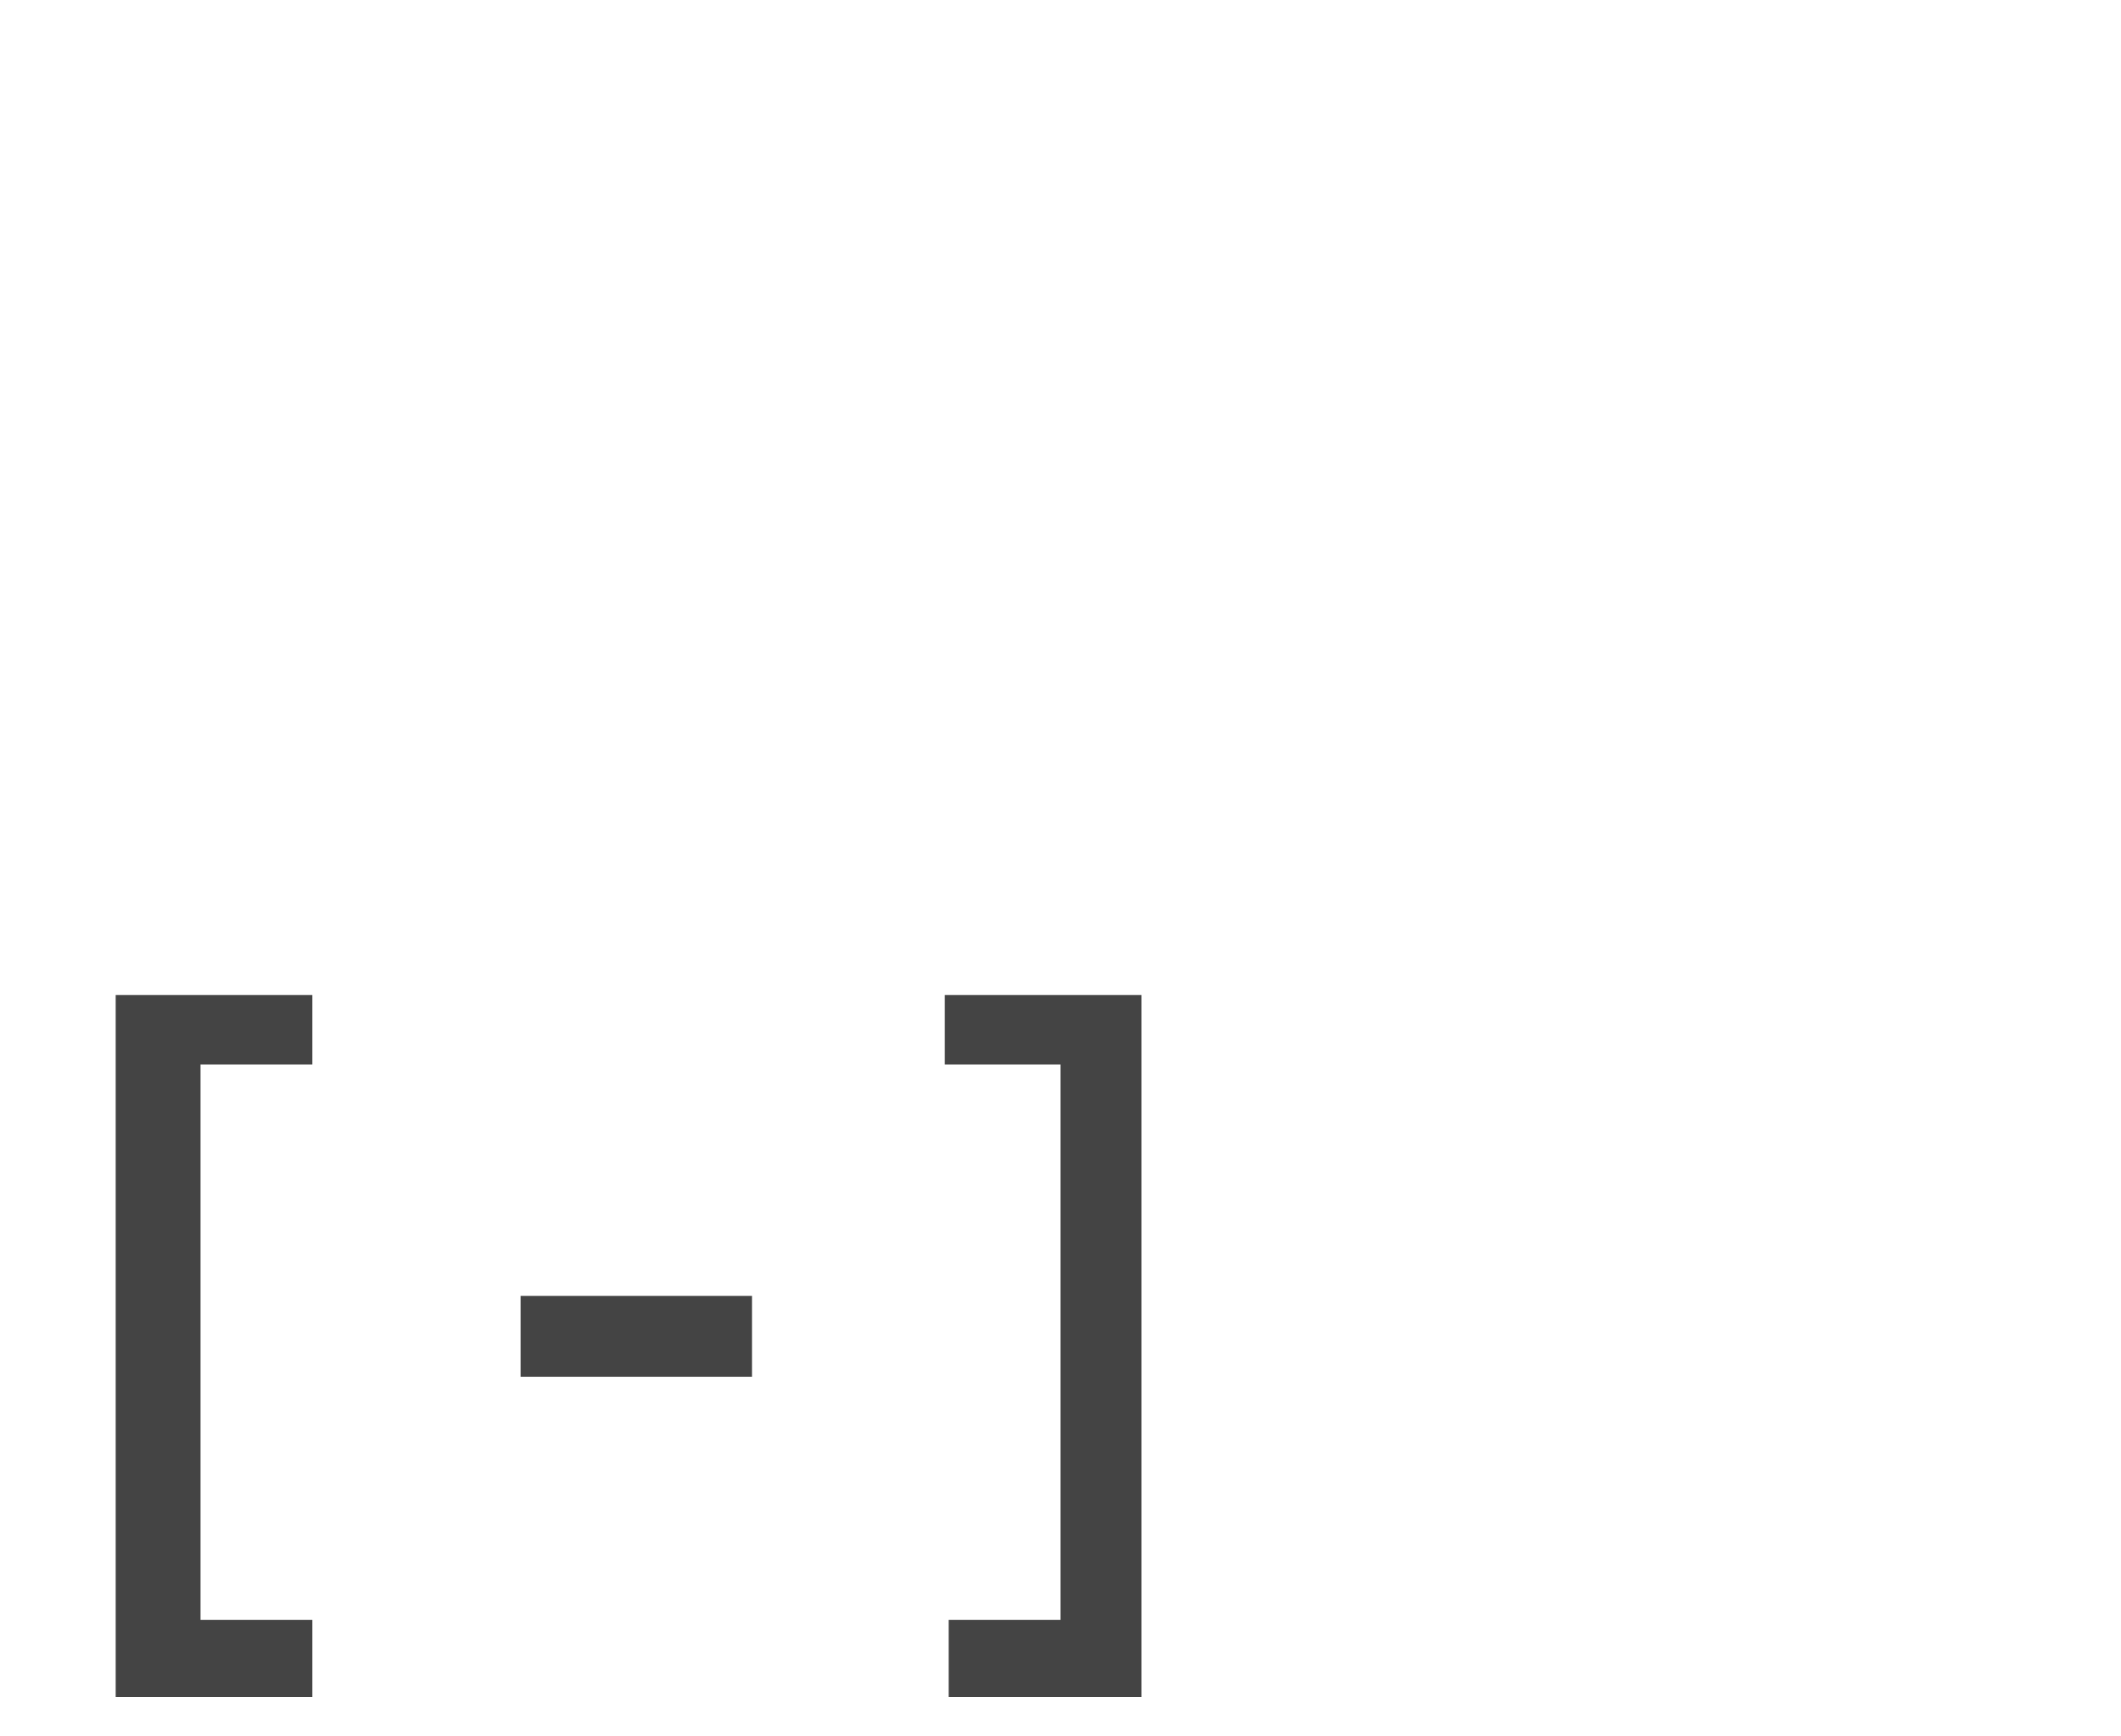
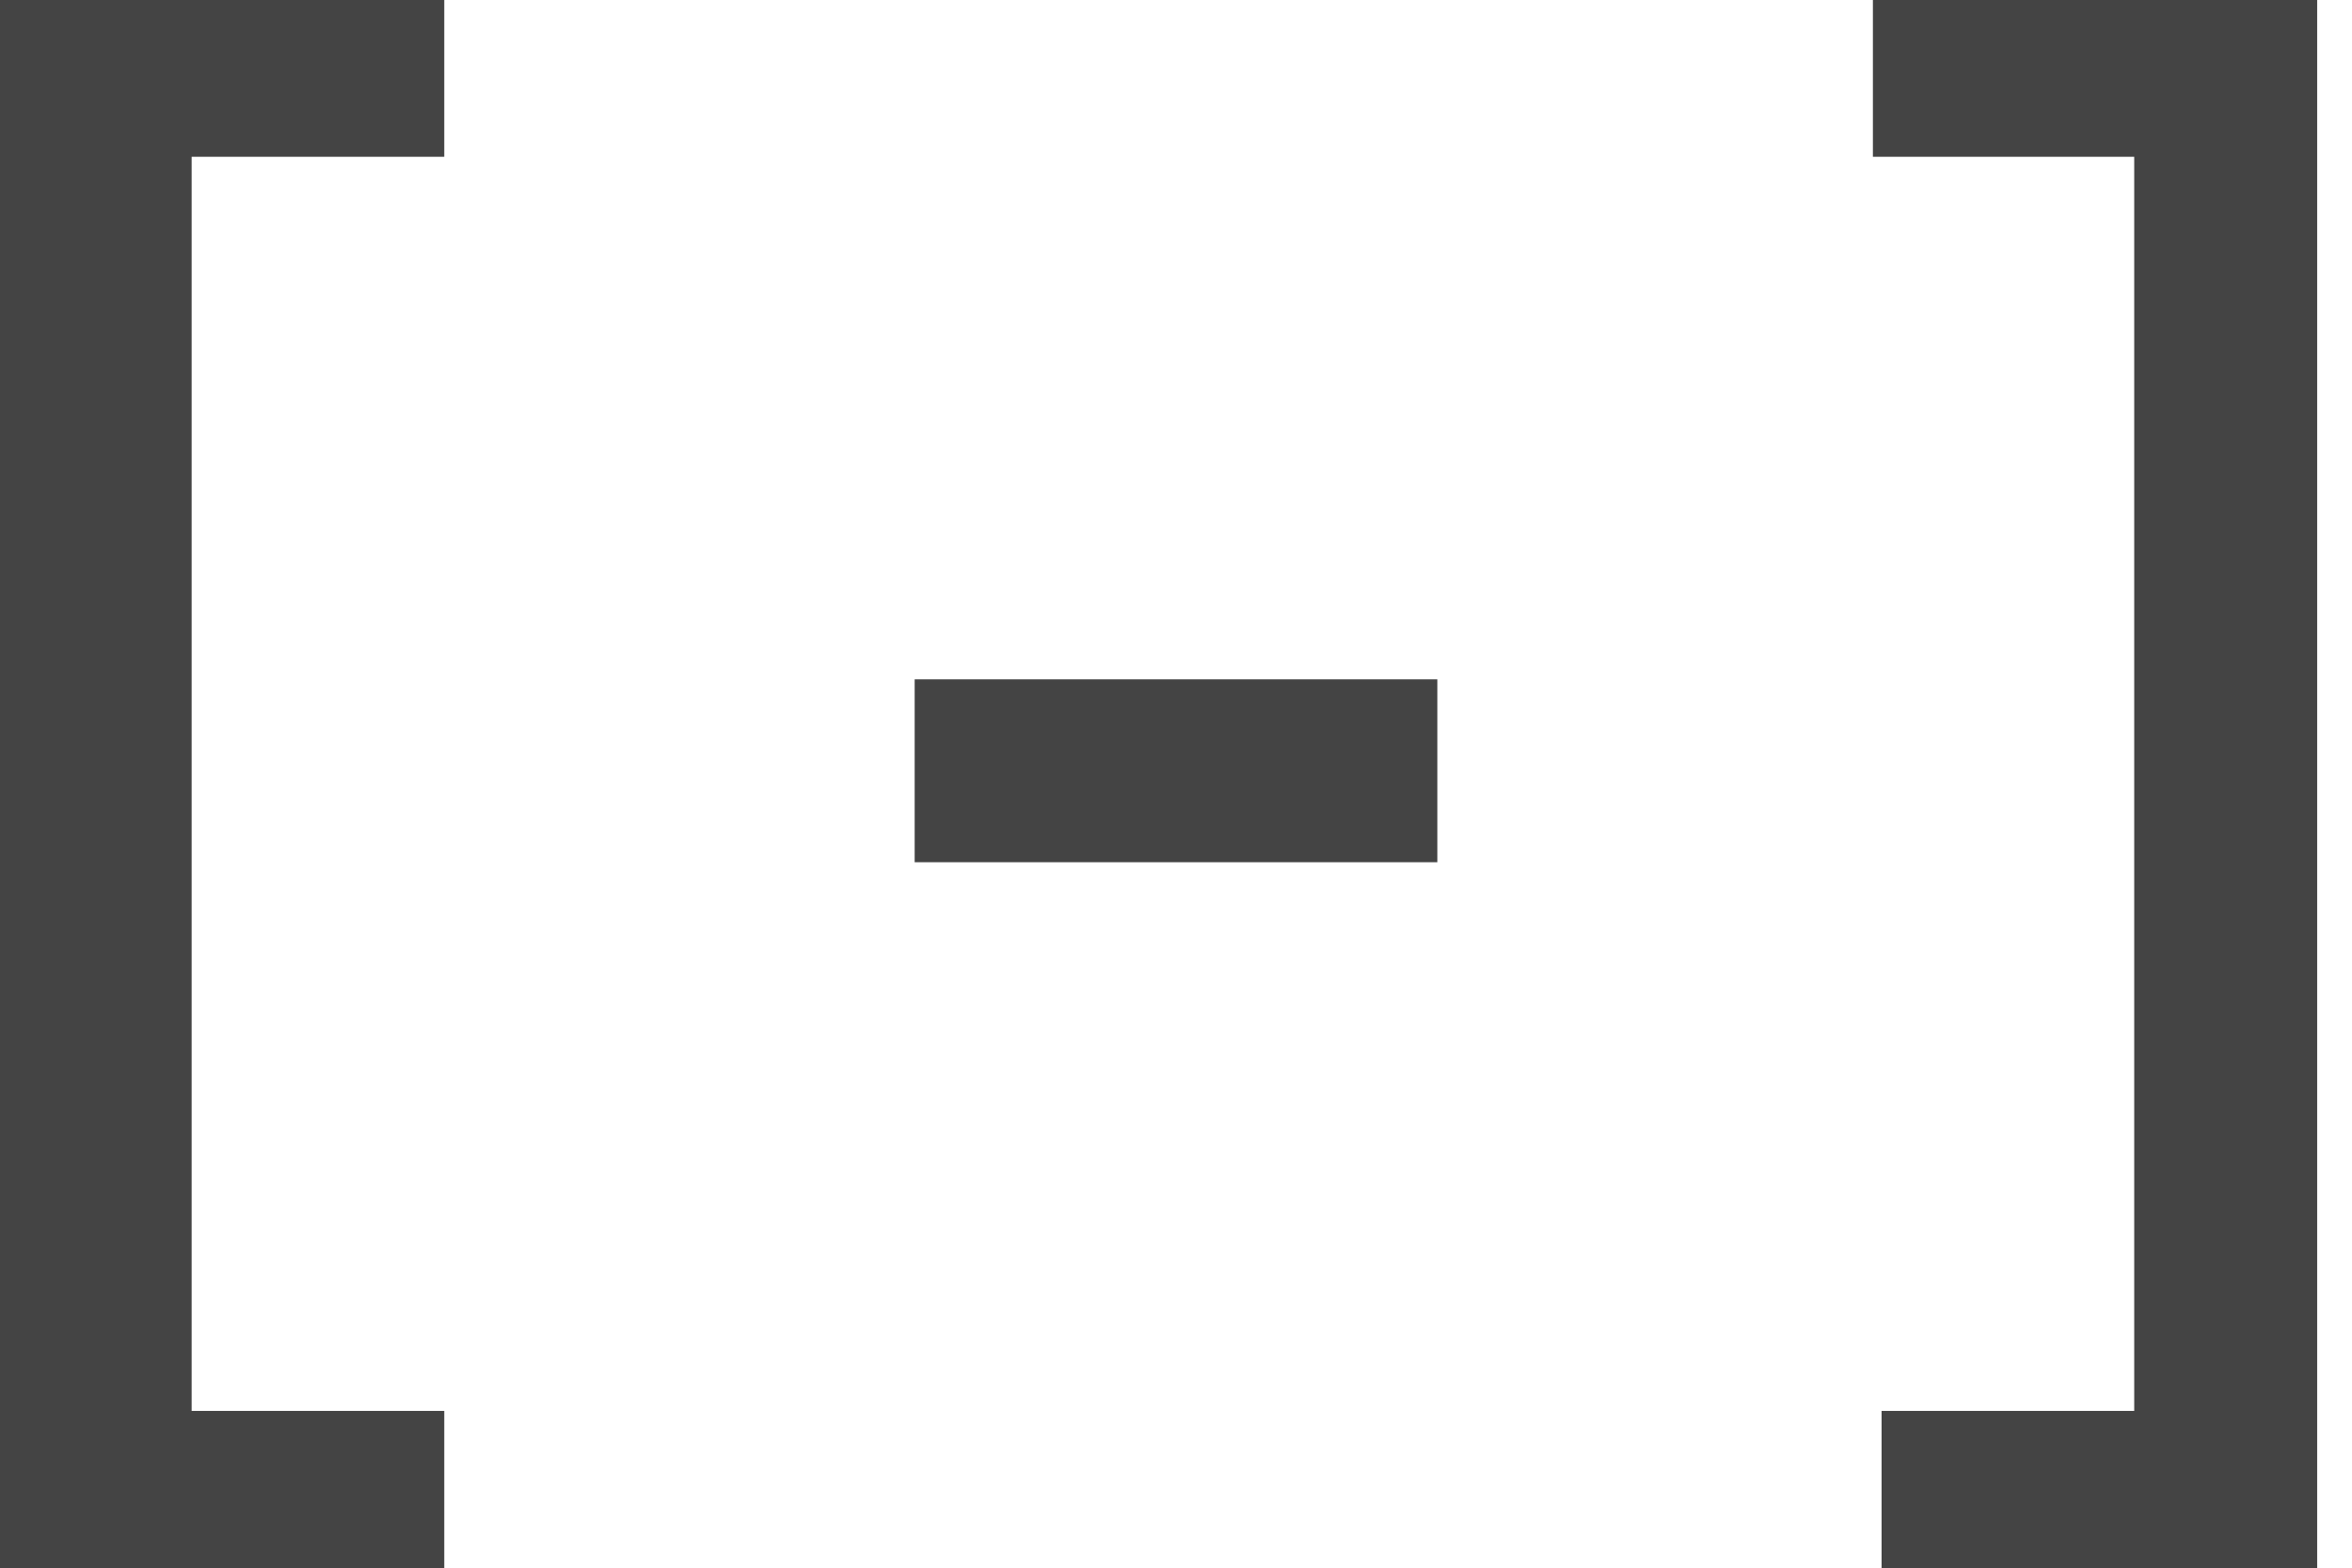
- <svg xmlns="http://www.w3.org/2000/svg" viewBox="0 0 55 45">
+ <svg xmlns="http://www.w3.org/2000/svg" viewBox="0 0 27 18">
  <g fill="#444">
-     <polygon points="13.5,35.7 13.5,33.6 19.5,33.6 19.5,35.7" /> -
-     <polygon points="3,44 3,25.8 8.1,25.8 8.1,27.6 5.2,27.6 5.2,42 8.1,42 8.1,44" /> [
-     <polygon points="29.6,44 29.6,25.8 24.5,25.8 24.5,27.6 27.5,27.6 27.5,42 24.6,42 24.6,44" /> ]
+     <polygon points="10.5,9.9 10.5,7.8 16.5,7.8 16.5,9.9" /> -
+     <polygon points="0,18.2 0,0 5.1,0 5.1,1.8 2.2,1.8 2.2,16.2 5.1,16.2 5.1,18.2" /> [
+     <polygon points="26.6,18.2 26.6,0 21.5,0 21.5,1.8 24.5,1.8 24.5,16.2 21.6,16.2 21.6,18.2" /> ]
  </g>
</svg>
